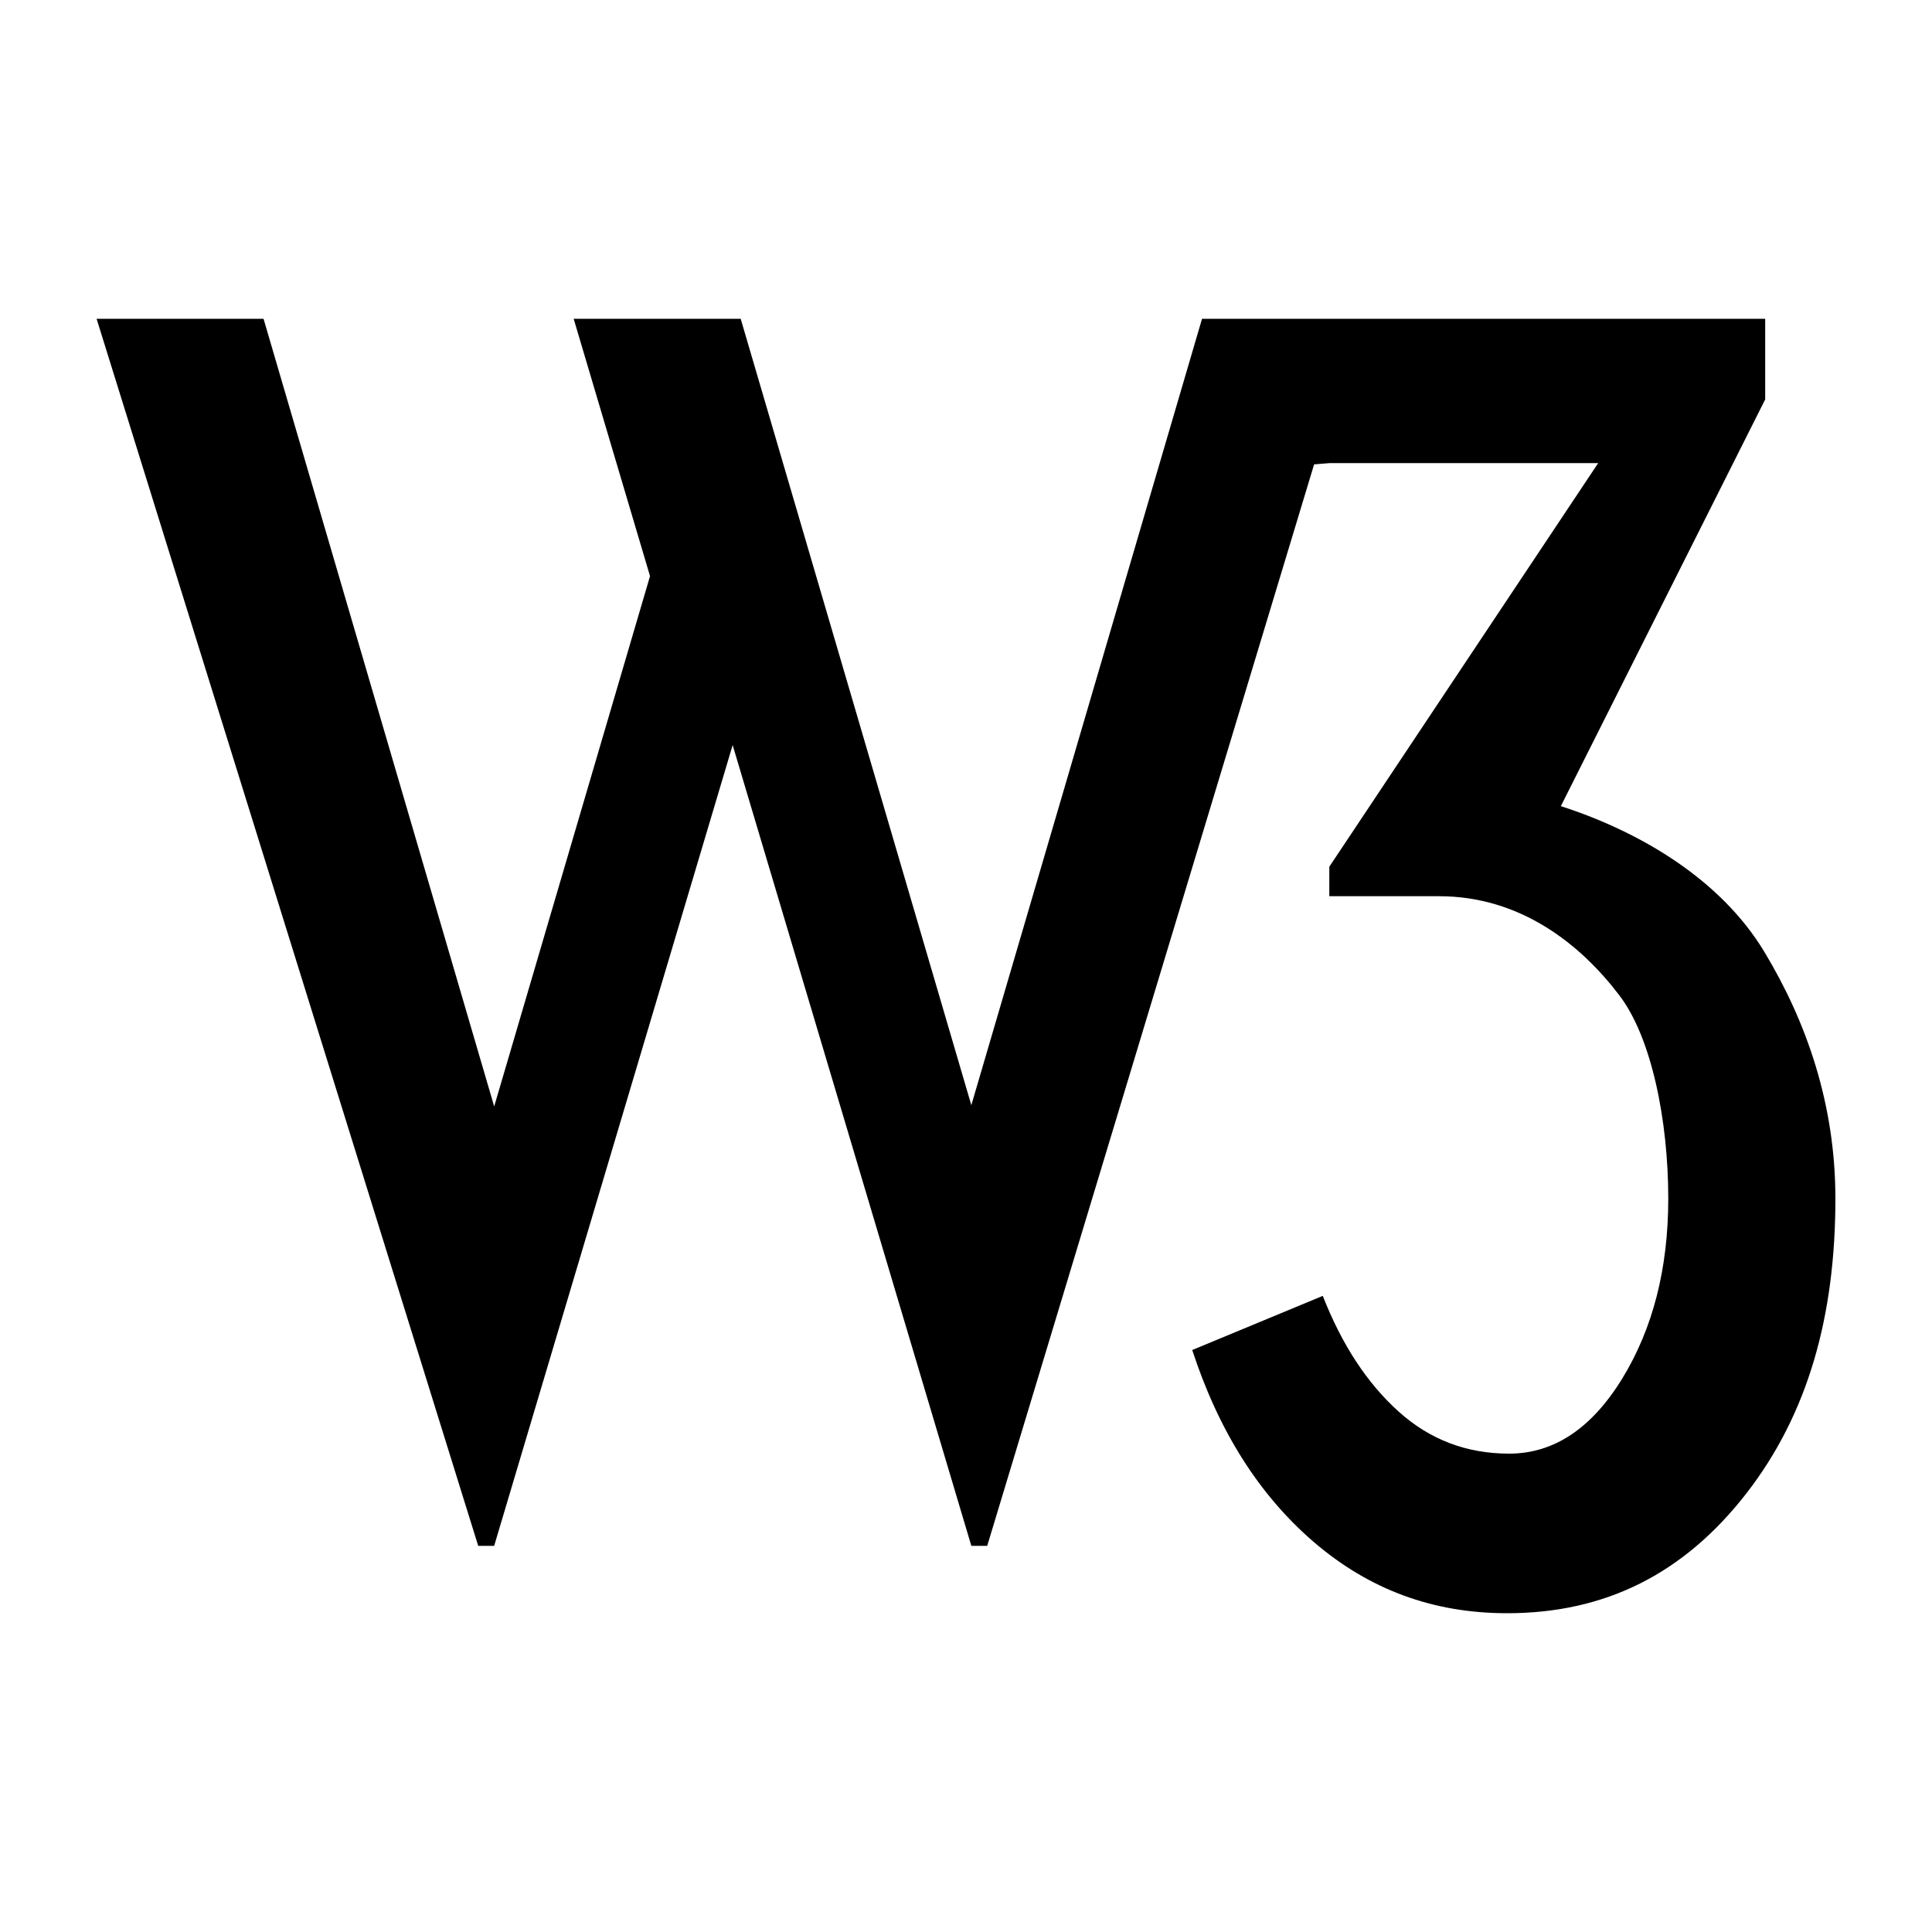
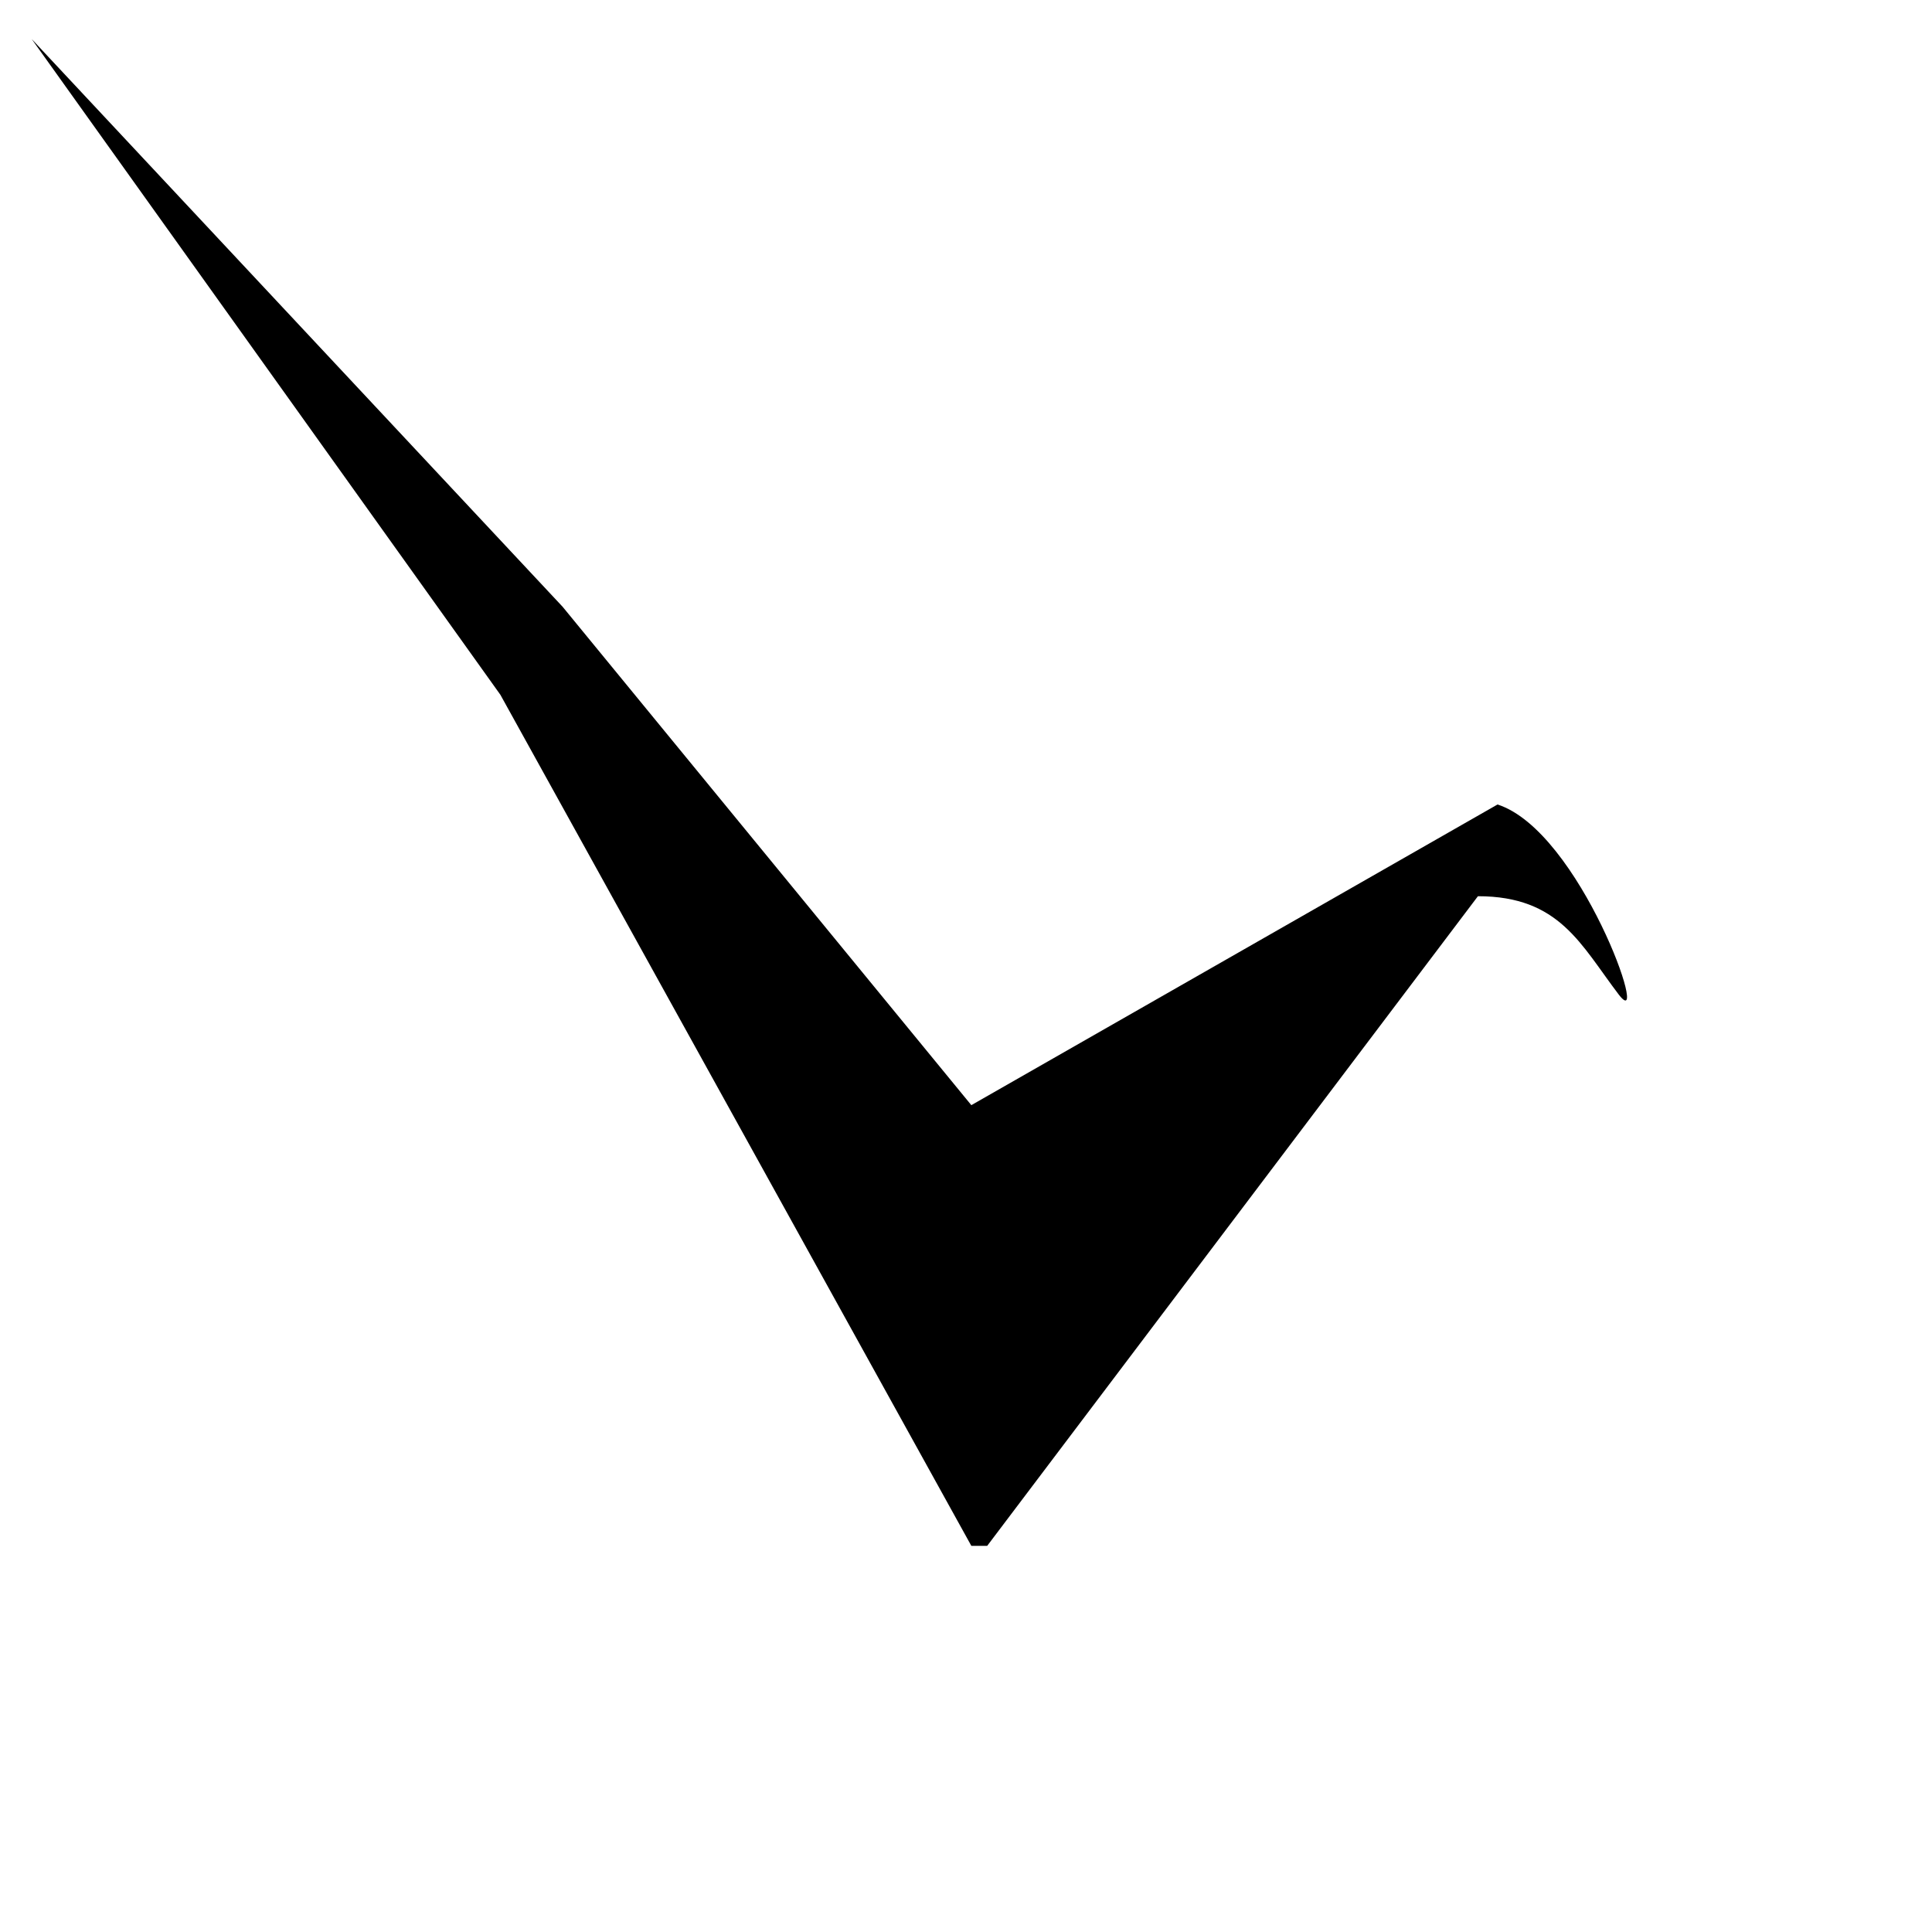
- <svg xmlns="http://www.w3.org/2000/svg" version="1.1" id="Icons" x="0px" y="0px" width="100px" height="100px" viewBox="0 0 100 100" style="enable-background:new 0 0 100 100;" xml:space="preserve">
-   <path id="W3" d="M38.338,16.5l11.938,40.703L62.217,16.5h8.643h20.506v4.174L80.789,41.726c4.277,1.38,8.322,3.89,10.518,7.516  C93.502,52.875,95,57.144,95,62.041c0,6.056-1.406,11.141-4.619,15.271C87.172,81.436,83.117,83.5,78.01,83.5  c-3.844,0-7.135-1.226-9.992-3.671c-2.855-2.451-4.938-5.764-6.309-9.952l6.758-2.803c0.99,2.533,2.299,4.523,3.922,5.985  c1.615,1.458,3.525,2.181,5.721,2.181c2.307,0,4.26-1.291,5.85-3.875c1.59-2.591,2.389-5.698,2.389-9.332  c0-4.015-0.857-8.348-2.555-10.544c-1.975-2.592-5.078-5.101-9.305-5.101h-5.684v-1.526l13.916-20.891H68.809l-0.791,0.065  l-16.92,55.976h-0.822L37.922,38.565L25.578,80.013h-0.826L5,16.5h8.641l11.938,40.768l8.066-27.448L29.693,16.5H38.338z" />
+ <svg xmlns="http://www.w3.org/2000/svg" width="100%" height="100%" viewBox="0 0 100 100" version="1.1" xml:space="preserve" style="fill-rule:evenodd;clip-rule:evenodd;stroke-linejoin:round;stroke-miterlimit:2;">
+   <path id="W3" d="M1.641,2.021L29.121,31.406L50.276,57.203L77.512,41.64C81.789,43.02 85.492,53.685 83.794,51.489C81.819,48.897 80.724,46.388 76.497,46.388L51.098,80.012L50.276,80.012L25.9,35.962L1.641,2.021Z" style="fill-rule:nonzero;" />
</svg>
